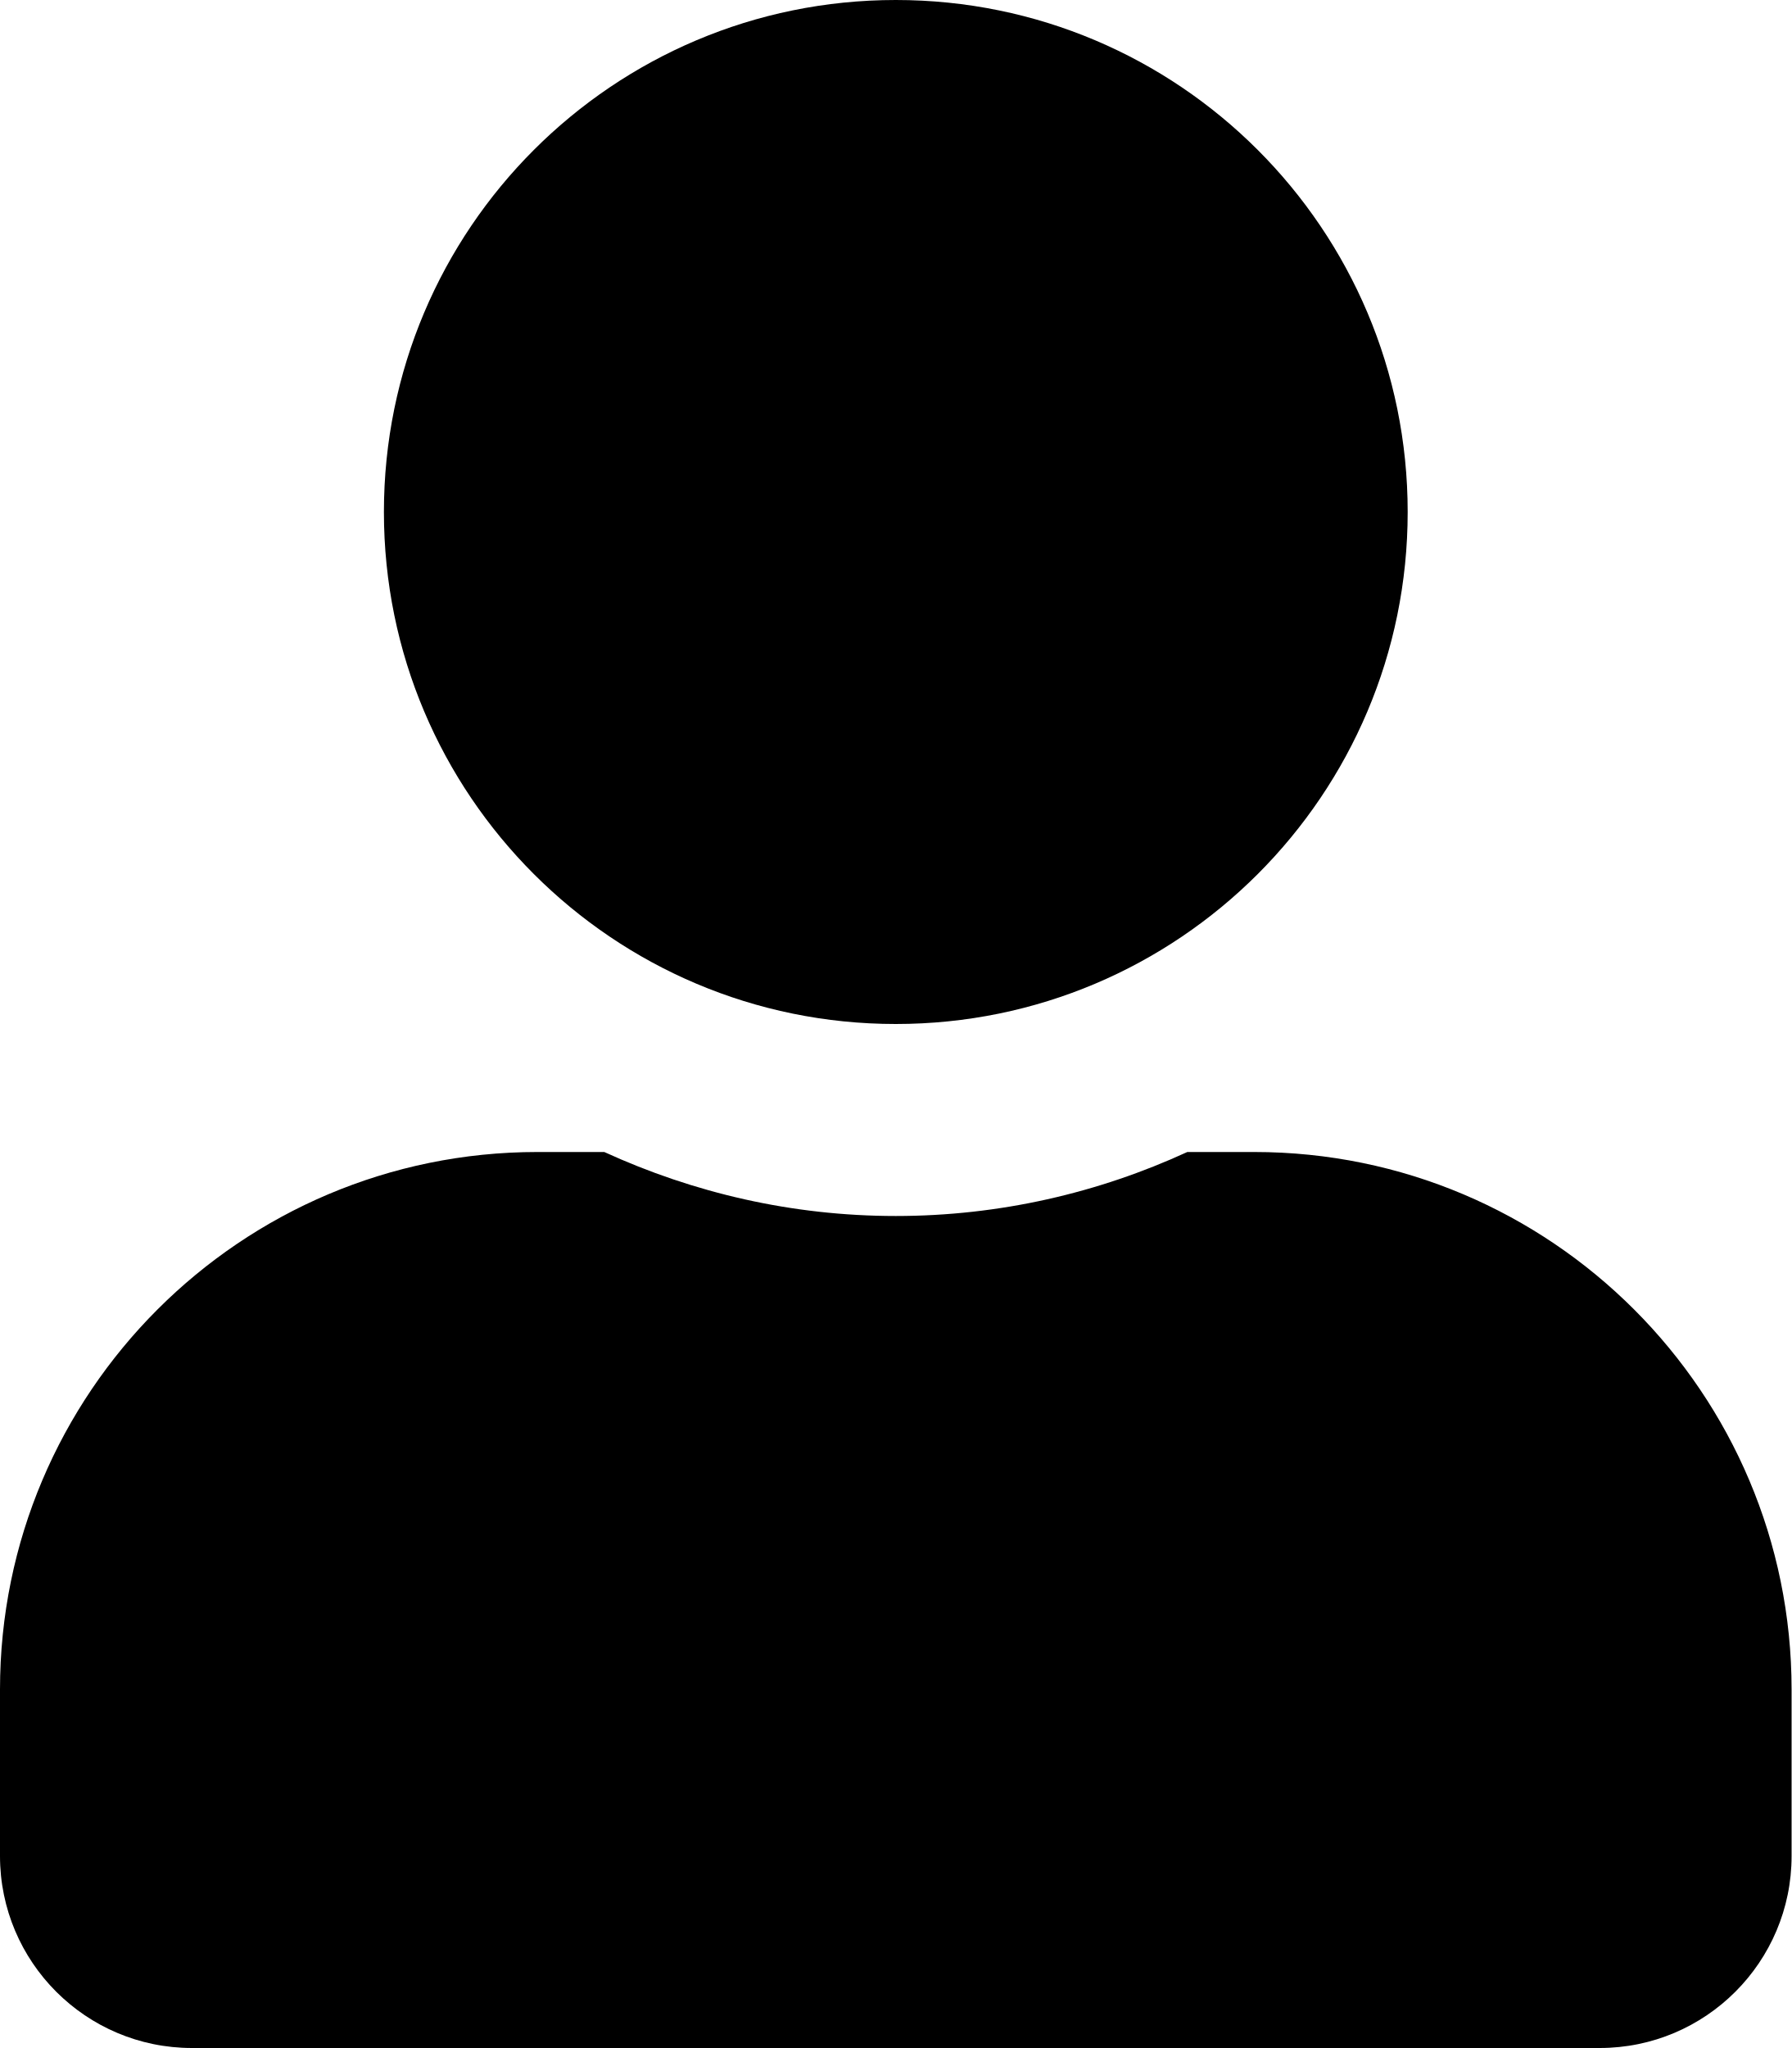
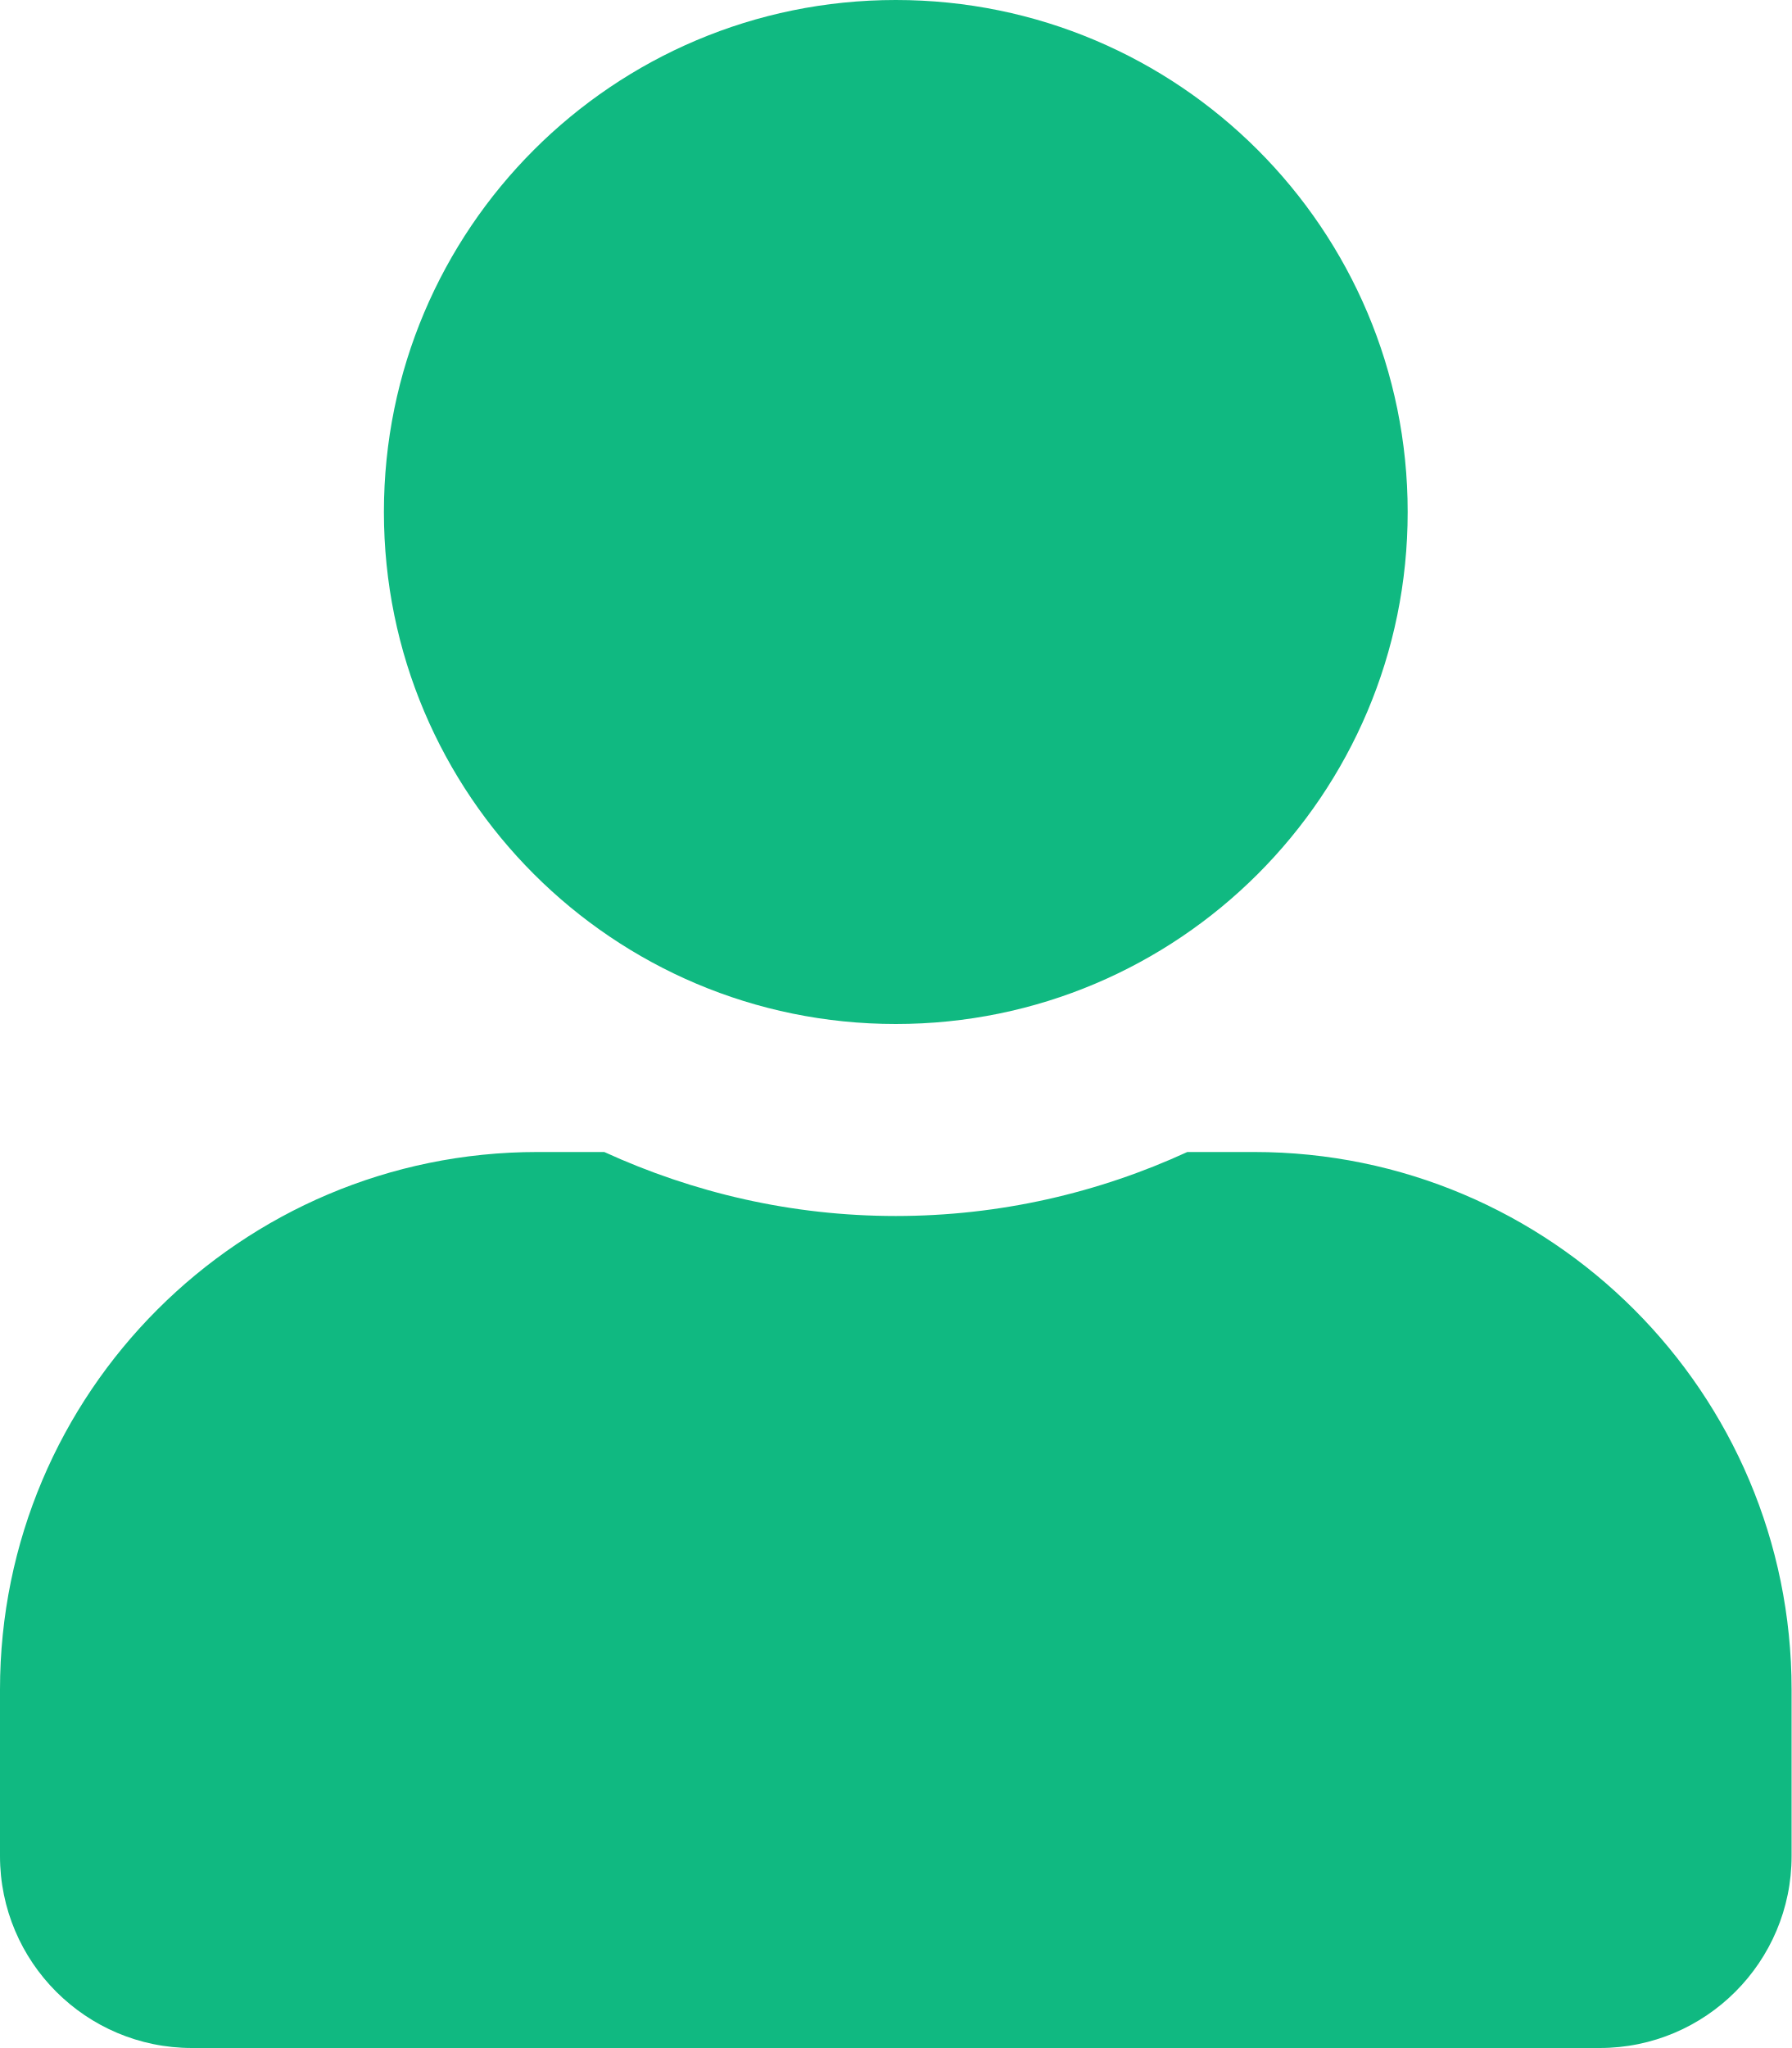
<svg xmlns="http://www.w3.org/2000/svg" aria-hidden="true" focusable="false" data-prefix="fas" data-icon="user" class="svg-inline--fa fa-user fa-w-14" role="img" viewBox="0 0 448 512">
-   <path fill="currentColor" d="M224 256c70.7 0 128-57.3 128-128S294.7 0 224 0 96 57.3 96 128s57.3 128 128 128zm89.6 32h-16.7c-22.2 10.2-46.9 16-72.9 16s-50.6-5.8-72.9-16h-16.7C60.2 288 0 348.2 0 422.4V464c0 26.5 21.5 48 48 48h352c26.5 0 48-21.5 48-48v-41.6c0-74.2-60.2-134.4-134.4-134.4z" />
+   <path fill="#10B981" d="M224 256c70.7 0 128-57.3 128-128S294.7 0 224 0 96 57.3 96 128s57.3 128 128 128zm89.6 32h-16.7c-22.2 10.2-46.9 16-72.9 16s-50.6-5.8-72.9-16h-16.7C60.2 288 0 348.2 0 422.4V464c0 26.5 21.5 48 48 48h352c26.5 0 48-21.5 48-48v-41.6c0-74.2-60.2-134.4-134.4-134.4z" />
</svg>
